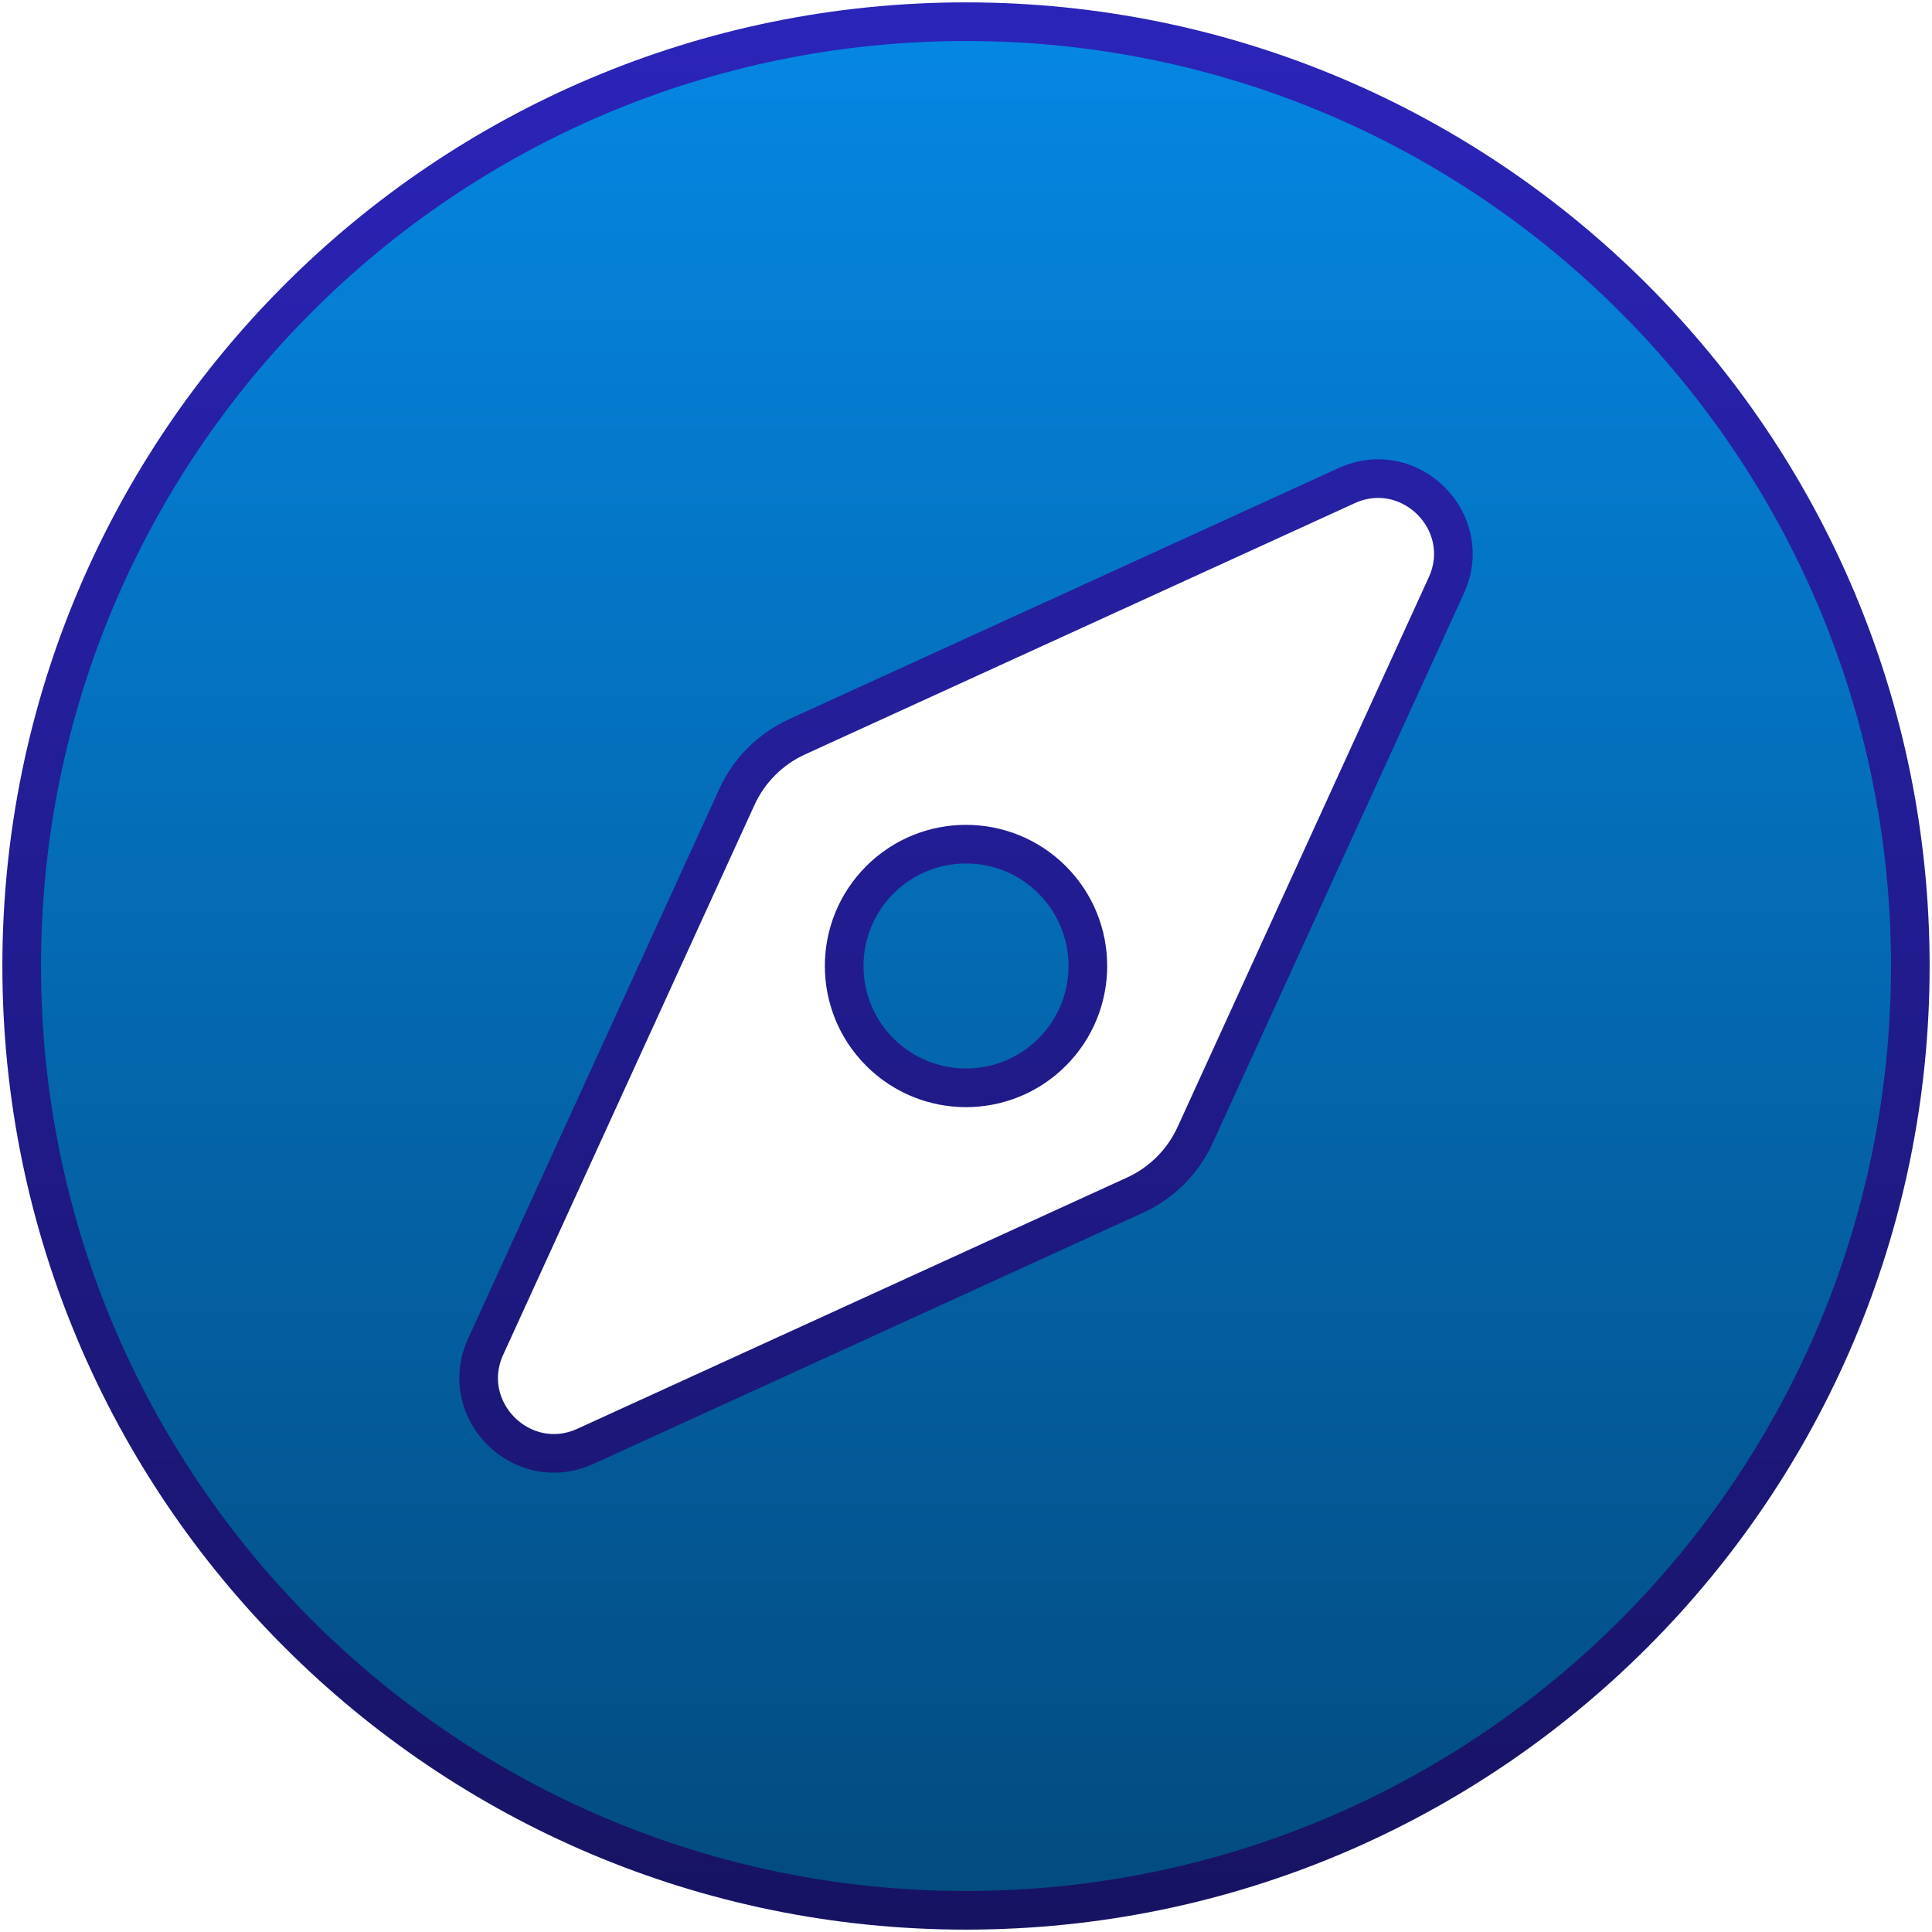
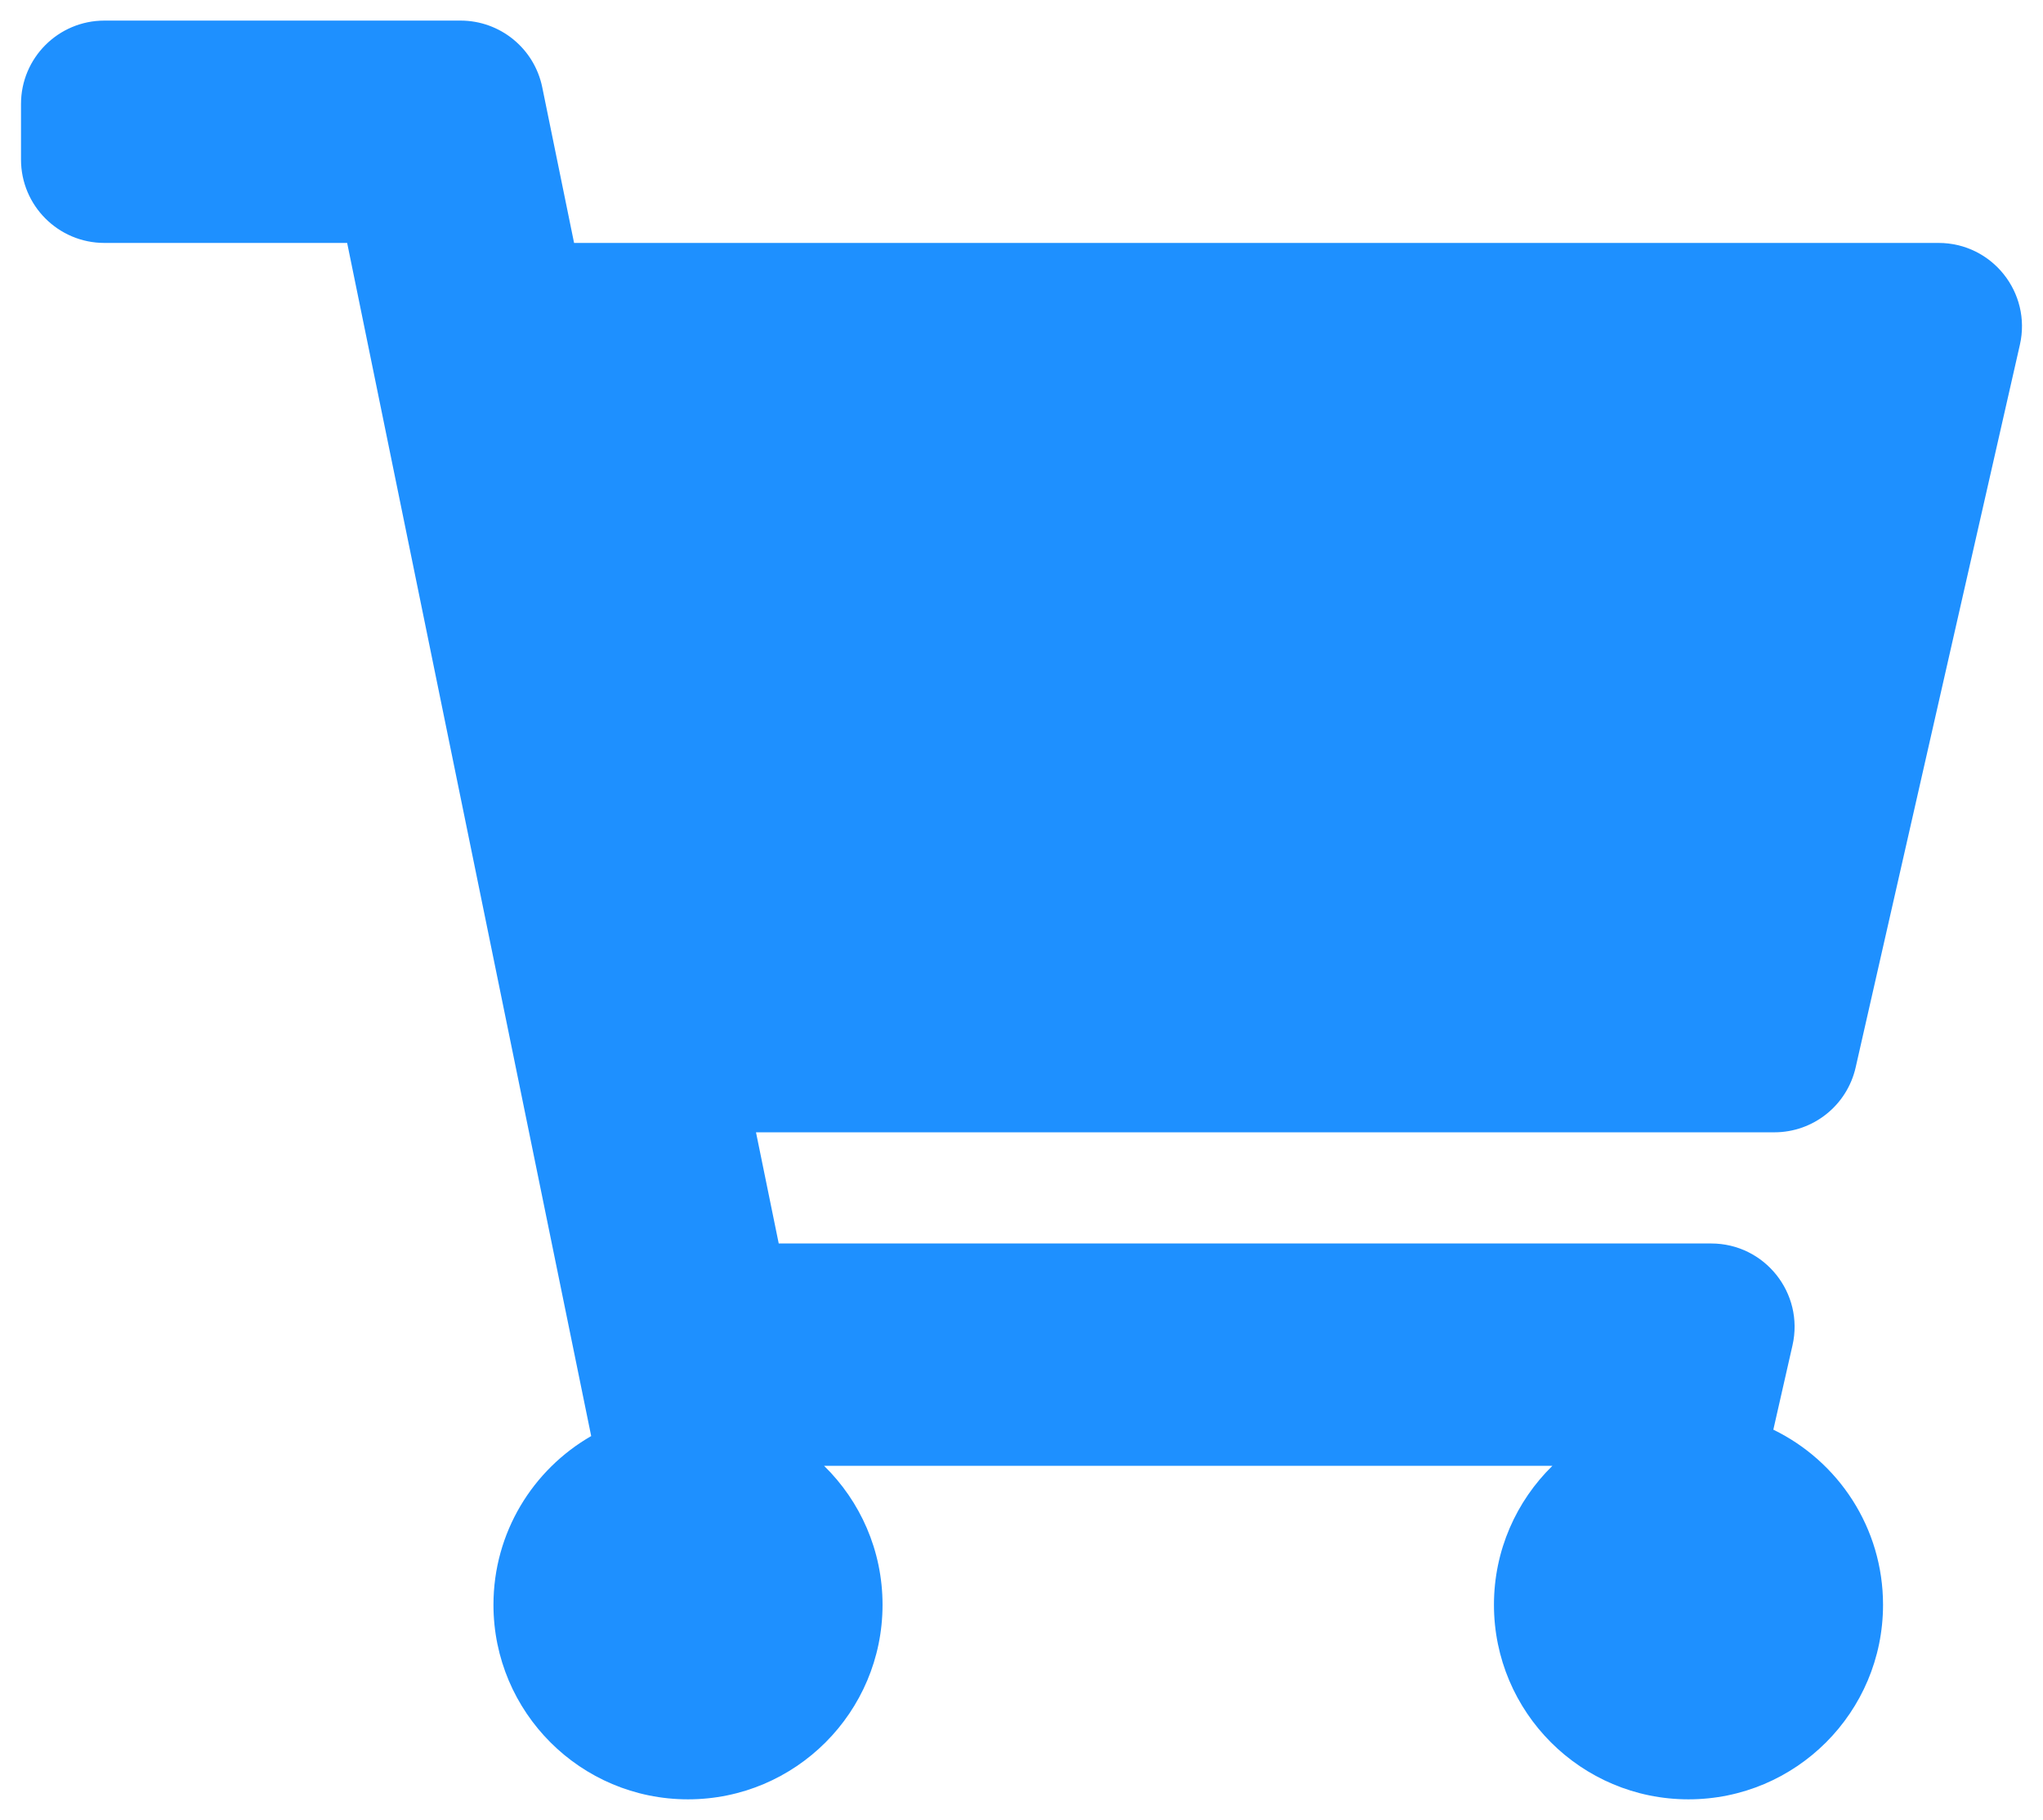
- <svg xmlns="http://www.w3.org/2000/svg" viewBox="0 0 500 500">
-   <defs>
-     <linearGradient gradientUnits="userSpaceOnUse" x1="250" y1="5.613" x2="250" y2="494.387" id="gradient-0">
-       <stop offset="0" style="stop-color: rgba(5, 135, 227, 1)" />
-       <stop offset="1" style="stop-color: rgba(3, 75, 127, 1)" />
-     </linearGradient>
-     <linearGradient gradientUnits="userSpaceOnUse" x1="250" y1="5.613" x2="250" y2="494.387" id="gradient-1">
-       <stop offset="0" style="stop-color: rgba(43, 36, 185, 1)" />
-       <stop offset="1" style="stop-color: rgba(23, 19, 99, 1)" />
-     </linearGradient>
-   </defs>
-   <path d="M 227.708 227.699 C 215.393 240.018 215.393 259.984 227.708 272.292 C 240.018 284.608 259.993 284.608 272.301 272.292 C 284.618 259.972 284.618 240.007 272.301 227.699 C 259.983 215.392 240.018 215.392 227.708 227.699 Z M 250.004 5.613 C 115.026 5.613 5.613 115.026 5.613 250.001 C 5.613 384.975 115.026 494.387 250.004 494.387 C 384.974 494.387 494.387 384.975 494.387 250.001 C 494.387 115.026 384.974 5.613 250.004 5.613 Z M 374.302 151.505 L 309.295 293.754 C 306.151 300.634 300.633 306.149 293.754 309.295 L 151.519 374.303 C 135.11 381.801 118.2 364.891 125.698 348.485 L 190.717 206.236 C 193.864 199.357 199.379 193.842 206.257 190.696 L 348.494 125.689 C 364.903 118.199 381.802 135.1 374.302 151.505 Z" style="stroke-miterlimit: 10; vector-effect: non-scaling-stroke; stroke-linecap: round; stroke-width: 10px; paint-order: fill; fill: url(#gradient-0); stroke: url(#gradient-1);" />
+ <svg xmlns="http://www.w3.org/2000/svg" viewBox="0 0 561.313 500">
+   <path d="M 509.841 293.254 L 554.961 94.726 C 558.219 80.392 547.324 66.743 532.624 66.743 L 157.729 66.743 L 148.981 23.973 C 146.801 13.313 137.42 5.658 126.538 5.658 L 28.678 5.658 C 16.028 5.658 5.772 15.912 5.772 28.564 L 5.772 43.835 C 5.772 56.487 16.028 66.743 28.678 66.743 L 95.379 66.743 L 162.428 394.537 C 146.387 403.763 135.577 421.059 135.577 440.891 C 135.577 470.41 159.508 494.341 189.028 494.341 C 218.548 494.341 242.478 470.41 242.478 440.891 C 242.478 425.932 236.324 412.415 226.42 402.713 L 426.519 402.713 C 416.616 412.415 410.463 425.932 410.463 440.891 C 410.463 470.41 434.393 494.341 463.912 494.341 C 493.432 494.341 517.363 470.41 517.363 440.891 C 517.363 419.729 505.06 401.441 487.222 392.782 L 492.487 369.611 C 495.745 355.278 484.849 341.627 470.15 341.627 L 213.955 341.627 L 207.709 311.085 L 487.504 311.085 C 498.2 311.085 507.471 303.684 509.841 293.254 Z" style="fill: rgb(30, 144, 255);" />
</svg>
